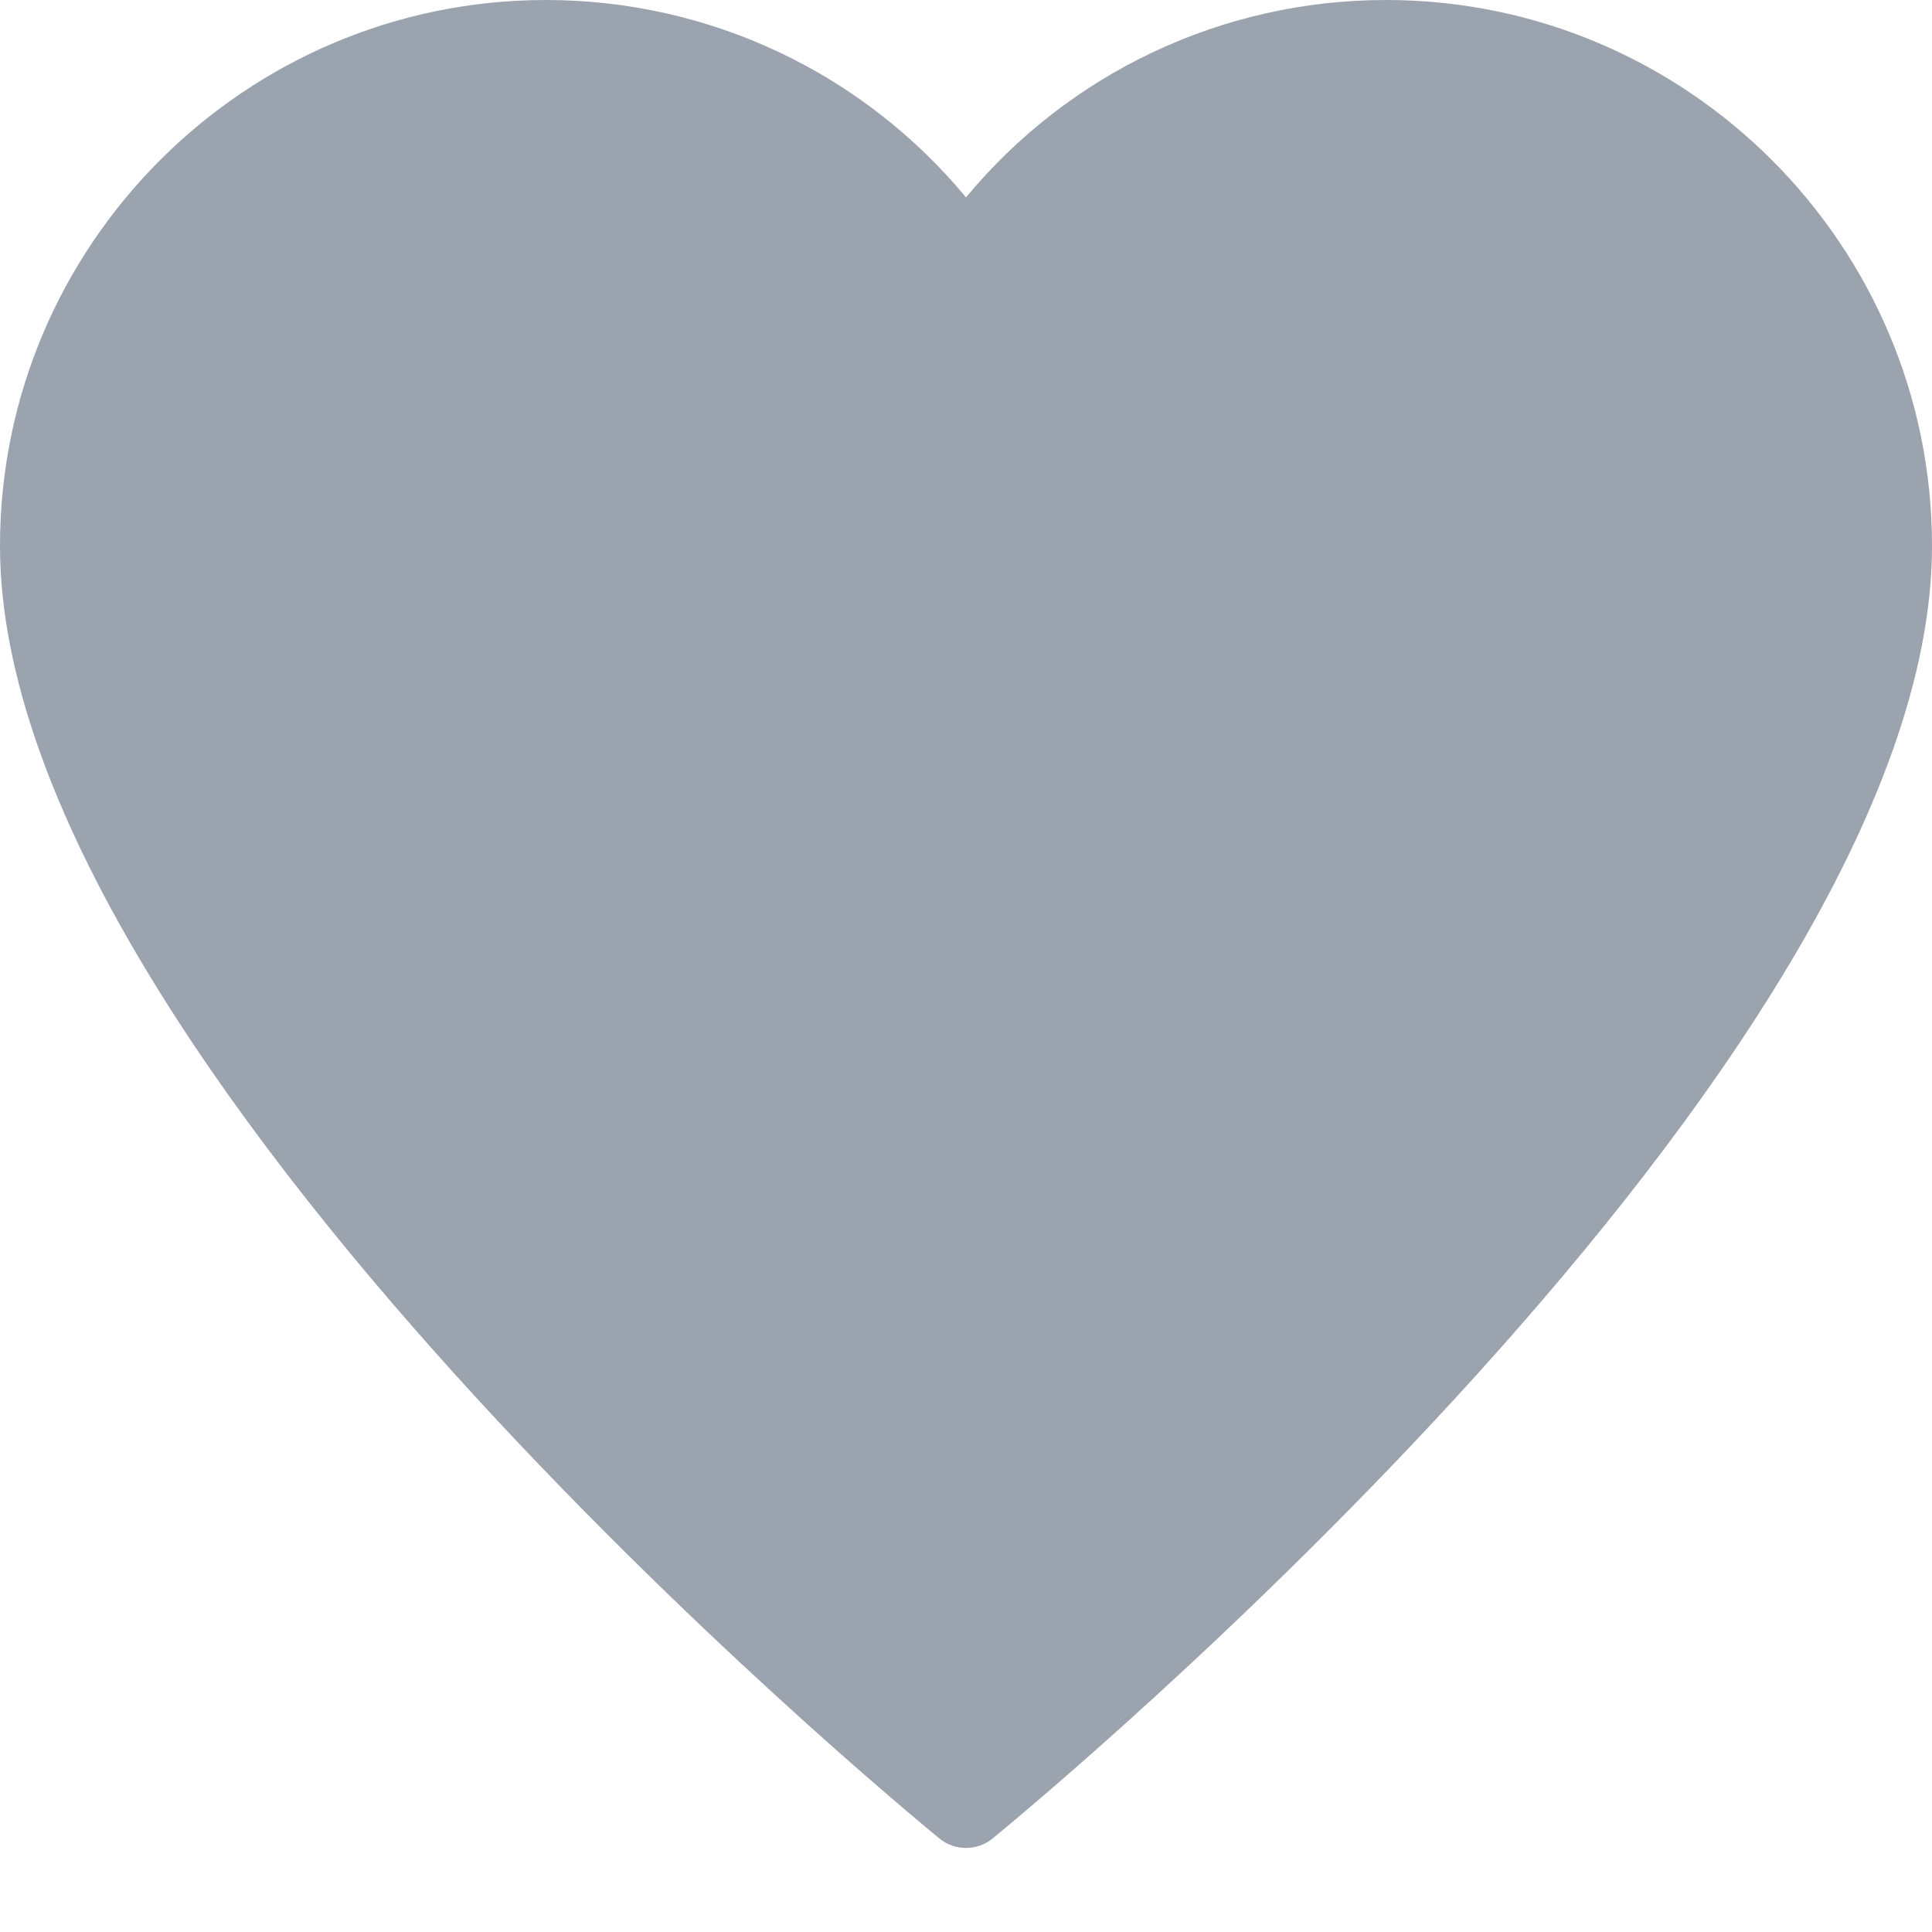
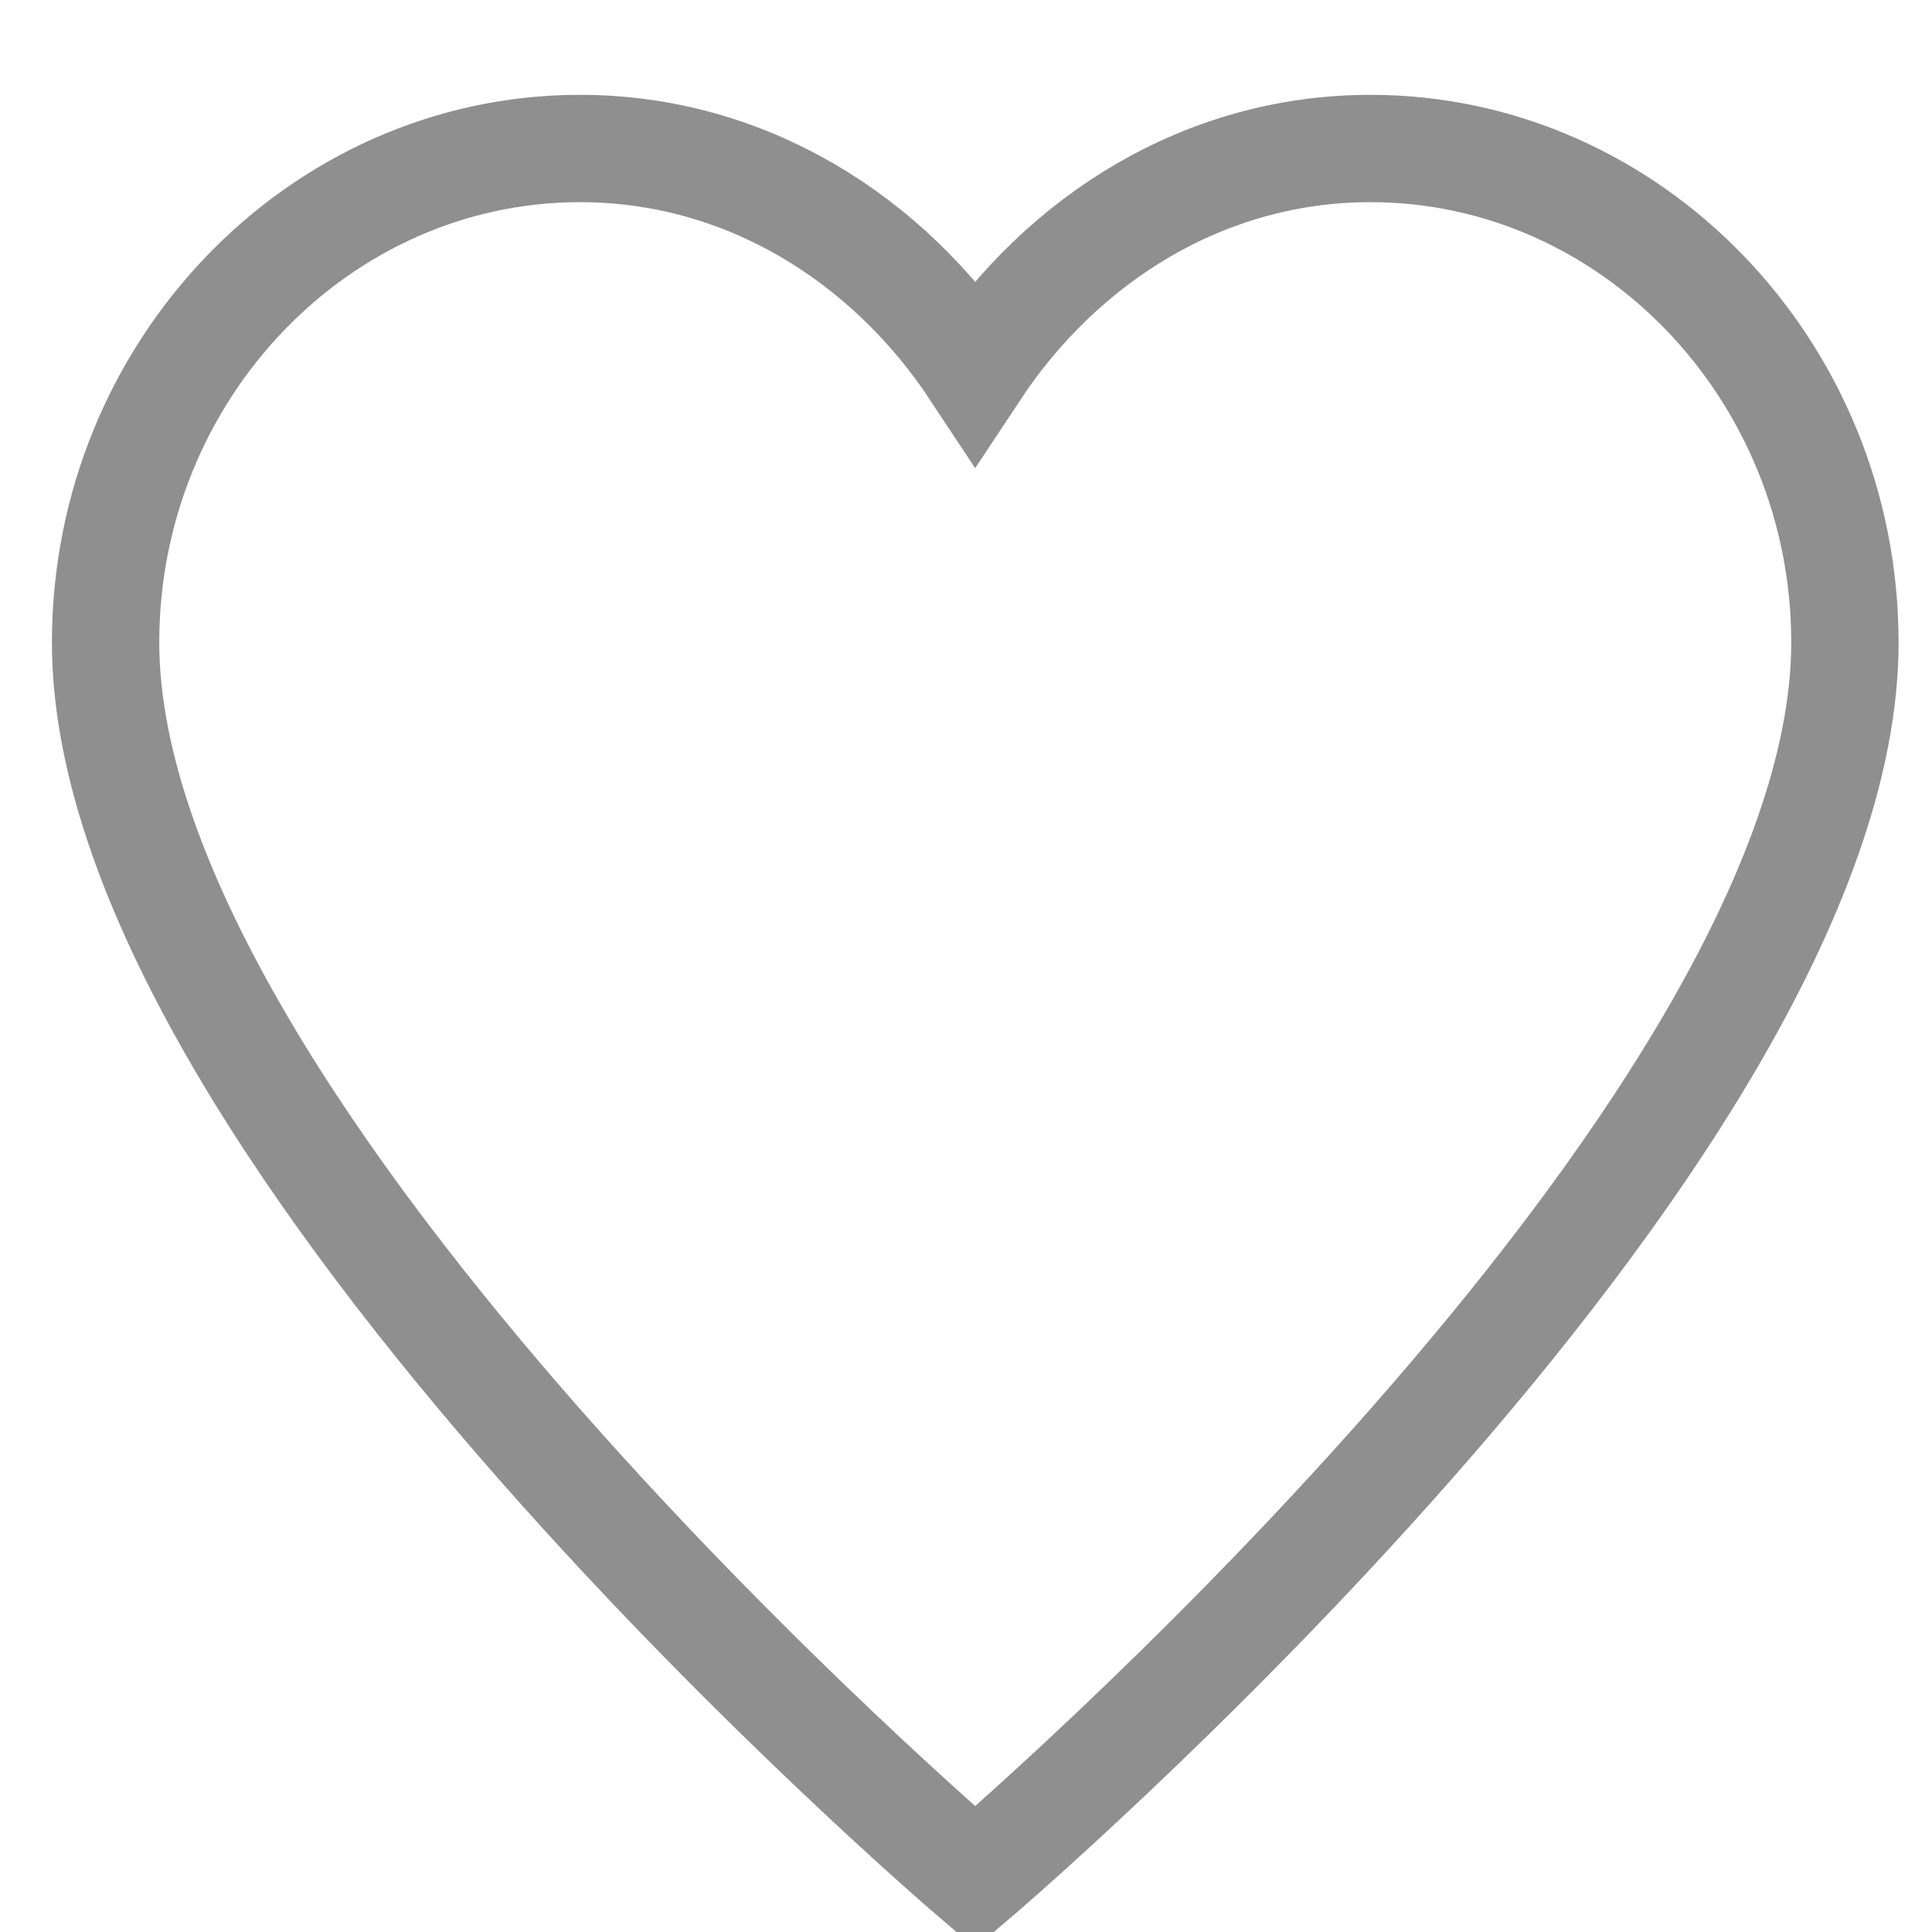
- <svg xmlns="http://www.w3.org/2000/svg" width="20px" height="20px" viewBox="0 0 20 20" version="1.1">
-   <g id="Page-1" stroke="none" stroke-width="1" fill="none" fill-rule="evenodd">
-     <g id="Generic/Small/heart-(color)" fill="#9BA3AE" fill-rule="nonzero">
-       <g id="favourite-28">
-         <path d="M14.348,0 C12.654,0 11.069,0.754 10,2.043 C8.931,0.754 7.346,0 5.652,0 C2.536,0 0,2.535 0,5.652 C0,11.014 9.327,18.707 9.725,19.032 C9.805,19.098 9.902,19.13 10,19.13 C10.098,19.13 10.195,19.098 10.275,19.032 C10.673,18.707 20,11.014 20,5.652 C20,2.535 17.464,0 14.348,0 Z" id="Shape" />
+ <svg xmlns="http://www.w3.org/2000/svg" width="18px" height="18px" viewBox="0 0 18 18" version="1.1">
+   <g id="Settings" stroke="none" stroke-width="1" fill="none" fill-rule="evenodd">
+     <g id="Icons" transform="translate(-233, -769)" stroke="#8F8F90">
+       <g id="icons/list-items/sync" transform="translate(233.6154, 770)">
+         <g id="Group" transform="translate(0.368286, 0.383523)">
+           <path d="M11.785,0 C10.238,0 8.913,0.844 8.102,2.071 C7.292,0.844 5.966,0 4.419,0 C1.989,0 0,2.071 0,4.602 C0,9.205 8.102,16.108 8.102,16.108 C8.102,16.108 16.205,9.205 16.205,4.602 C16.205,2.071 14.216,0 11.785,0 L11.785,0 Z" id="Shape" />
+         </g>
      </g>
    </g>
  </g>
</svg>
